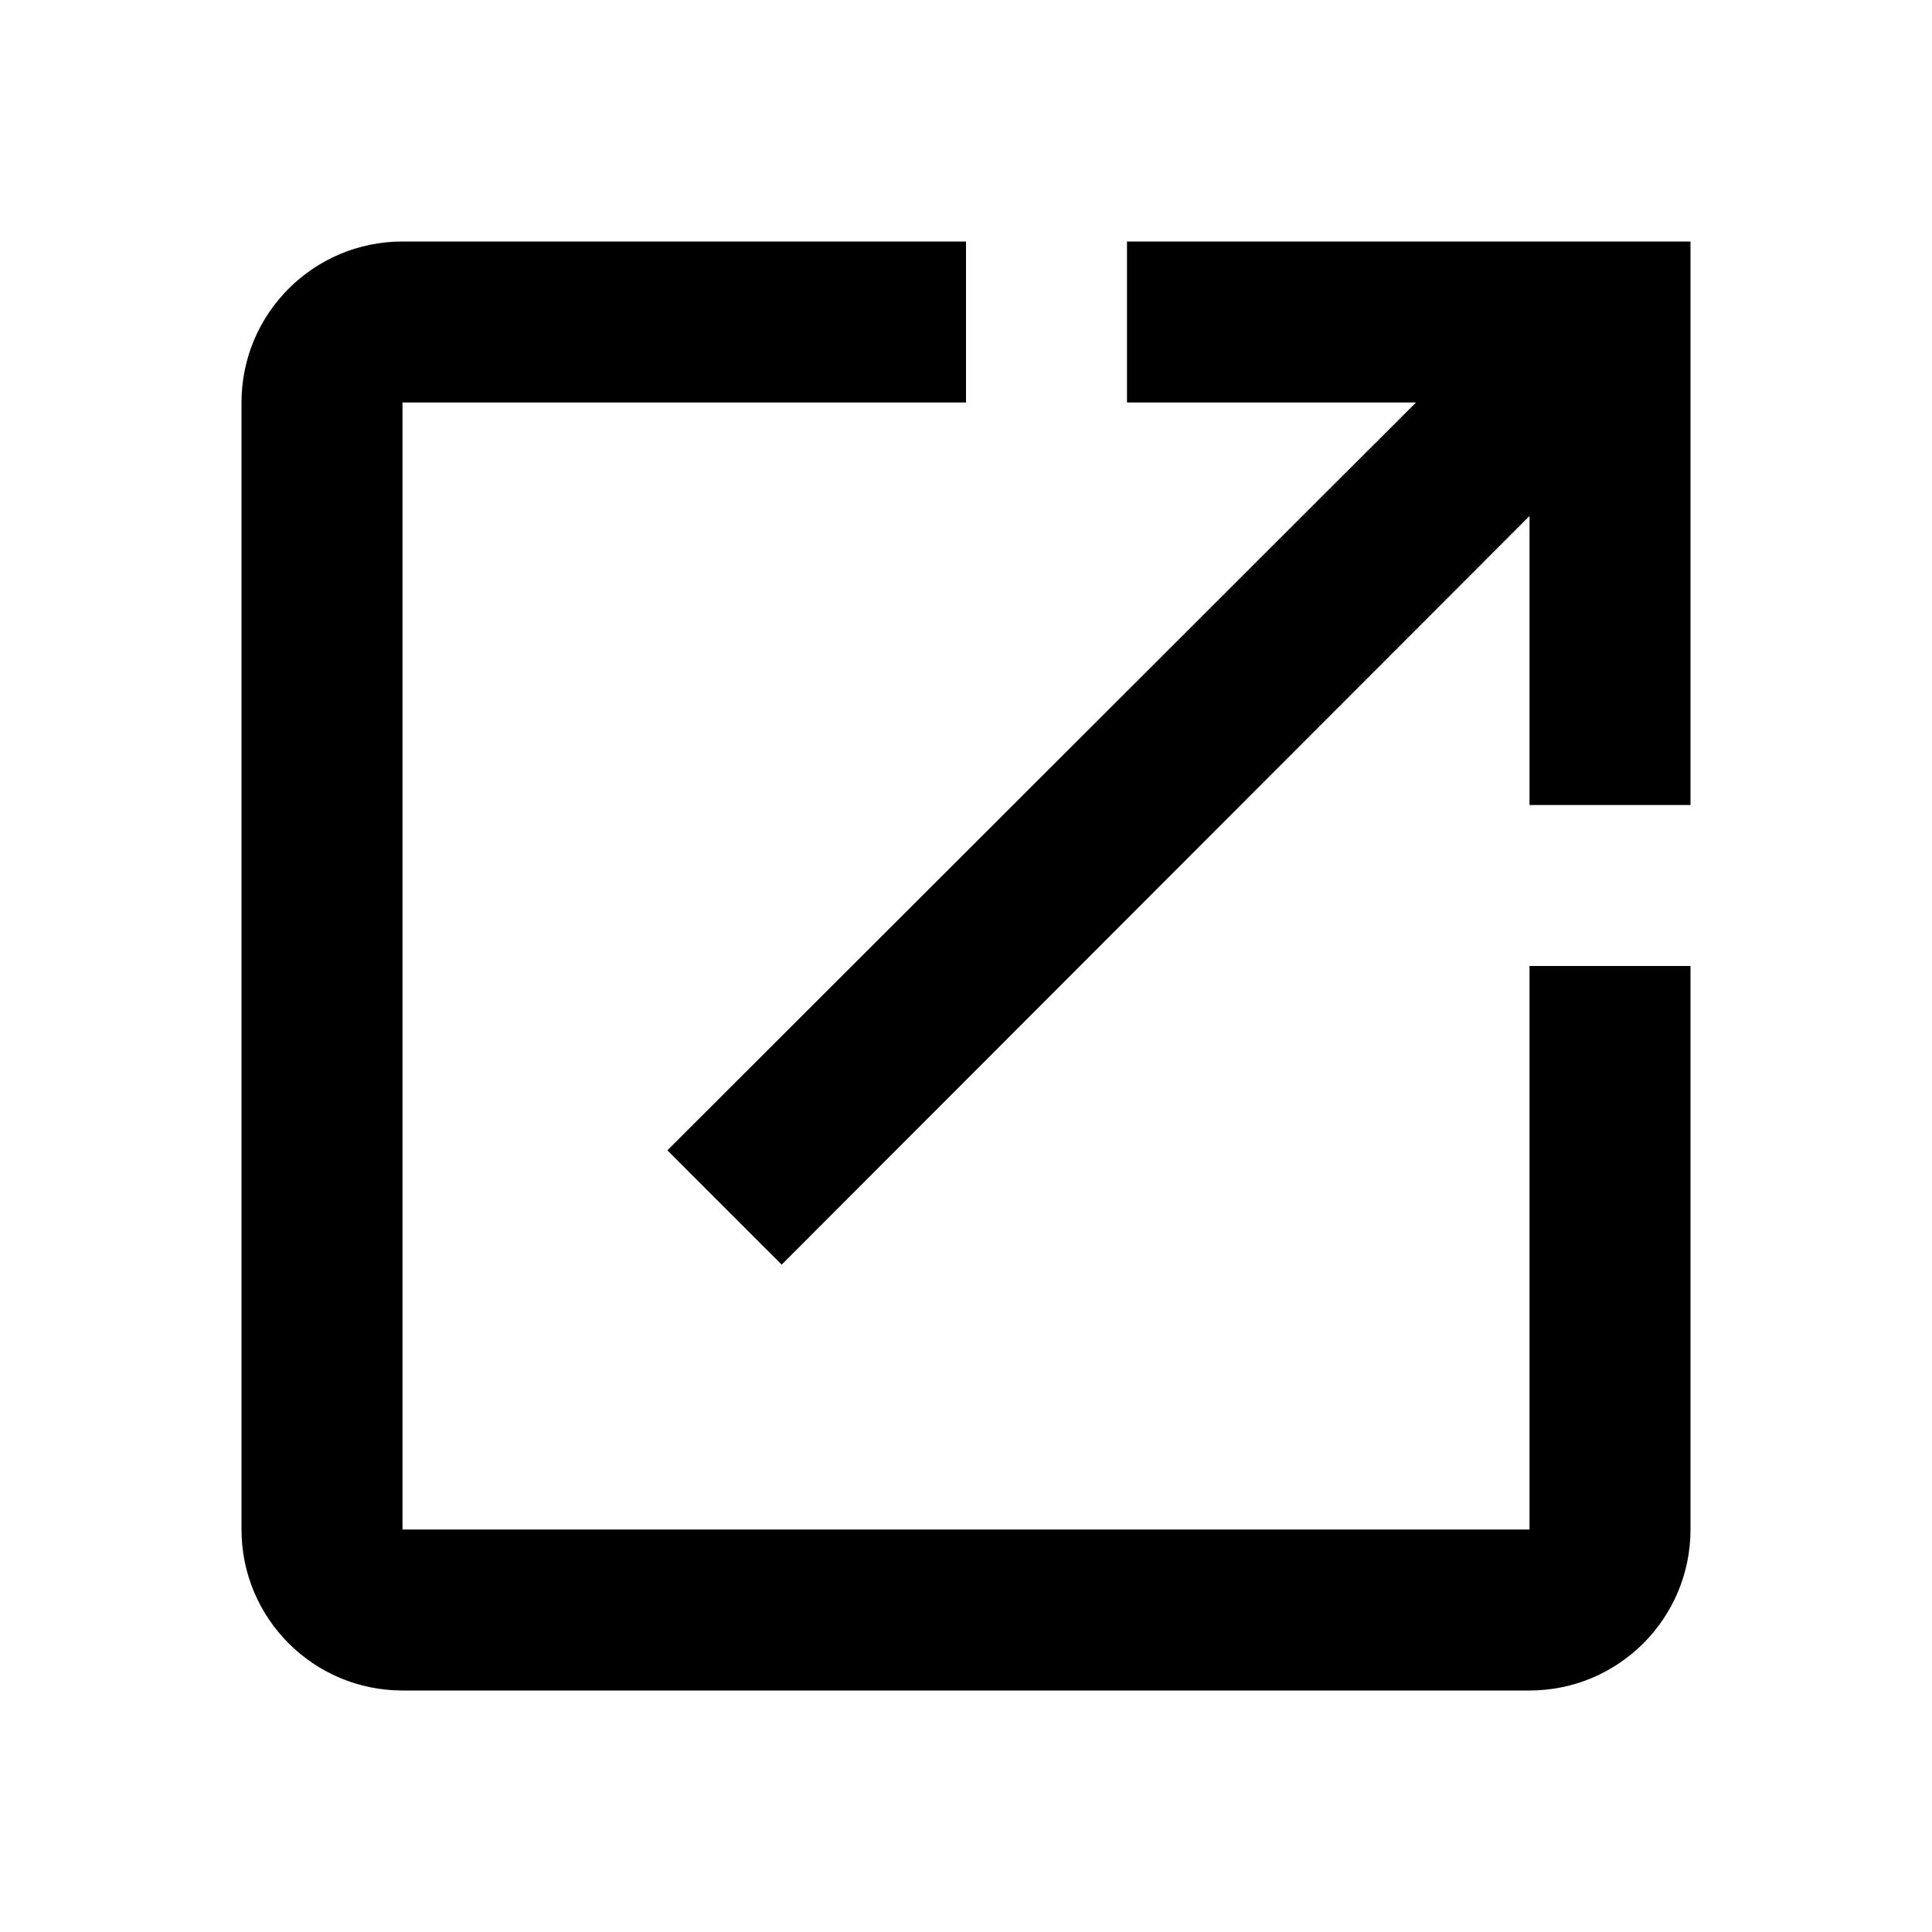
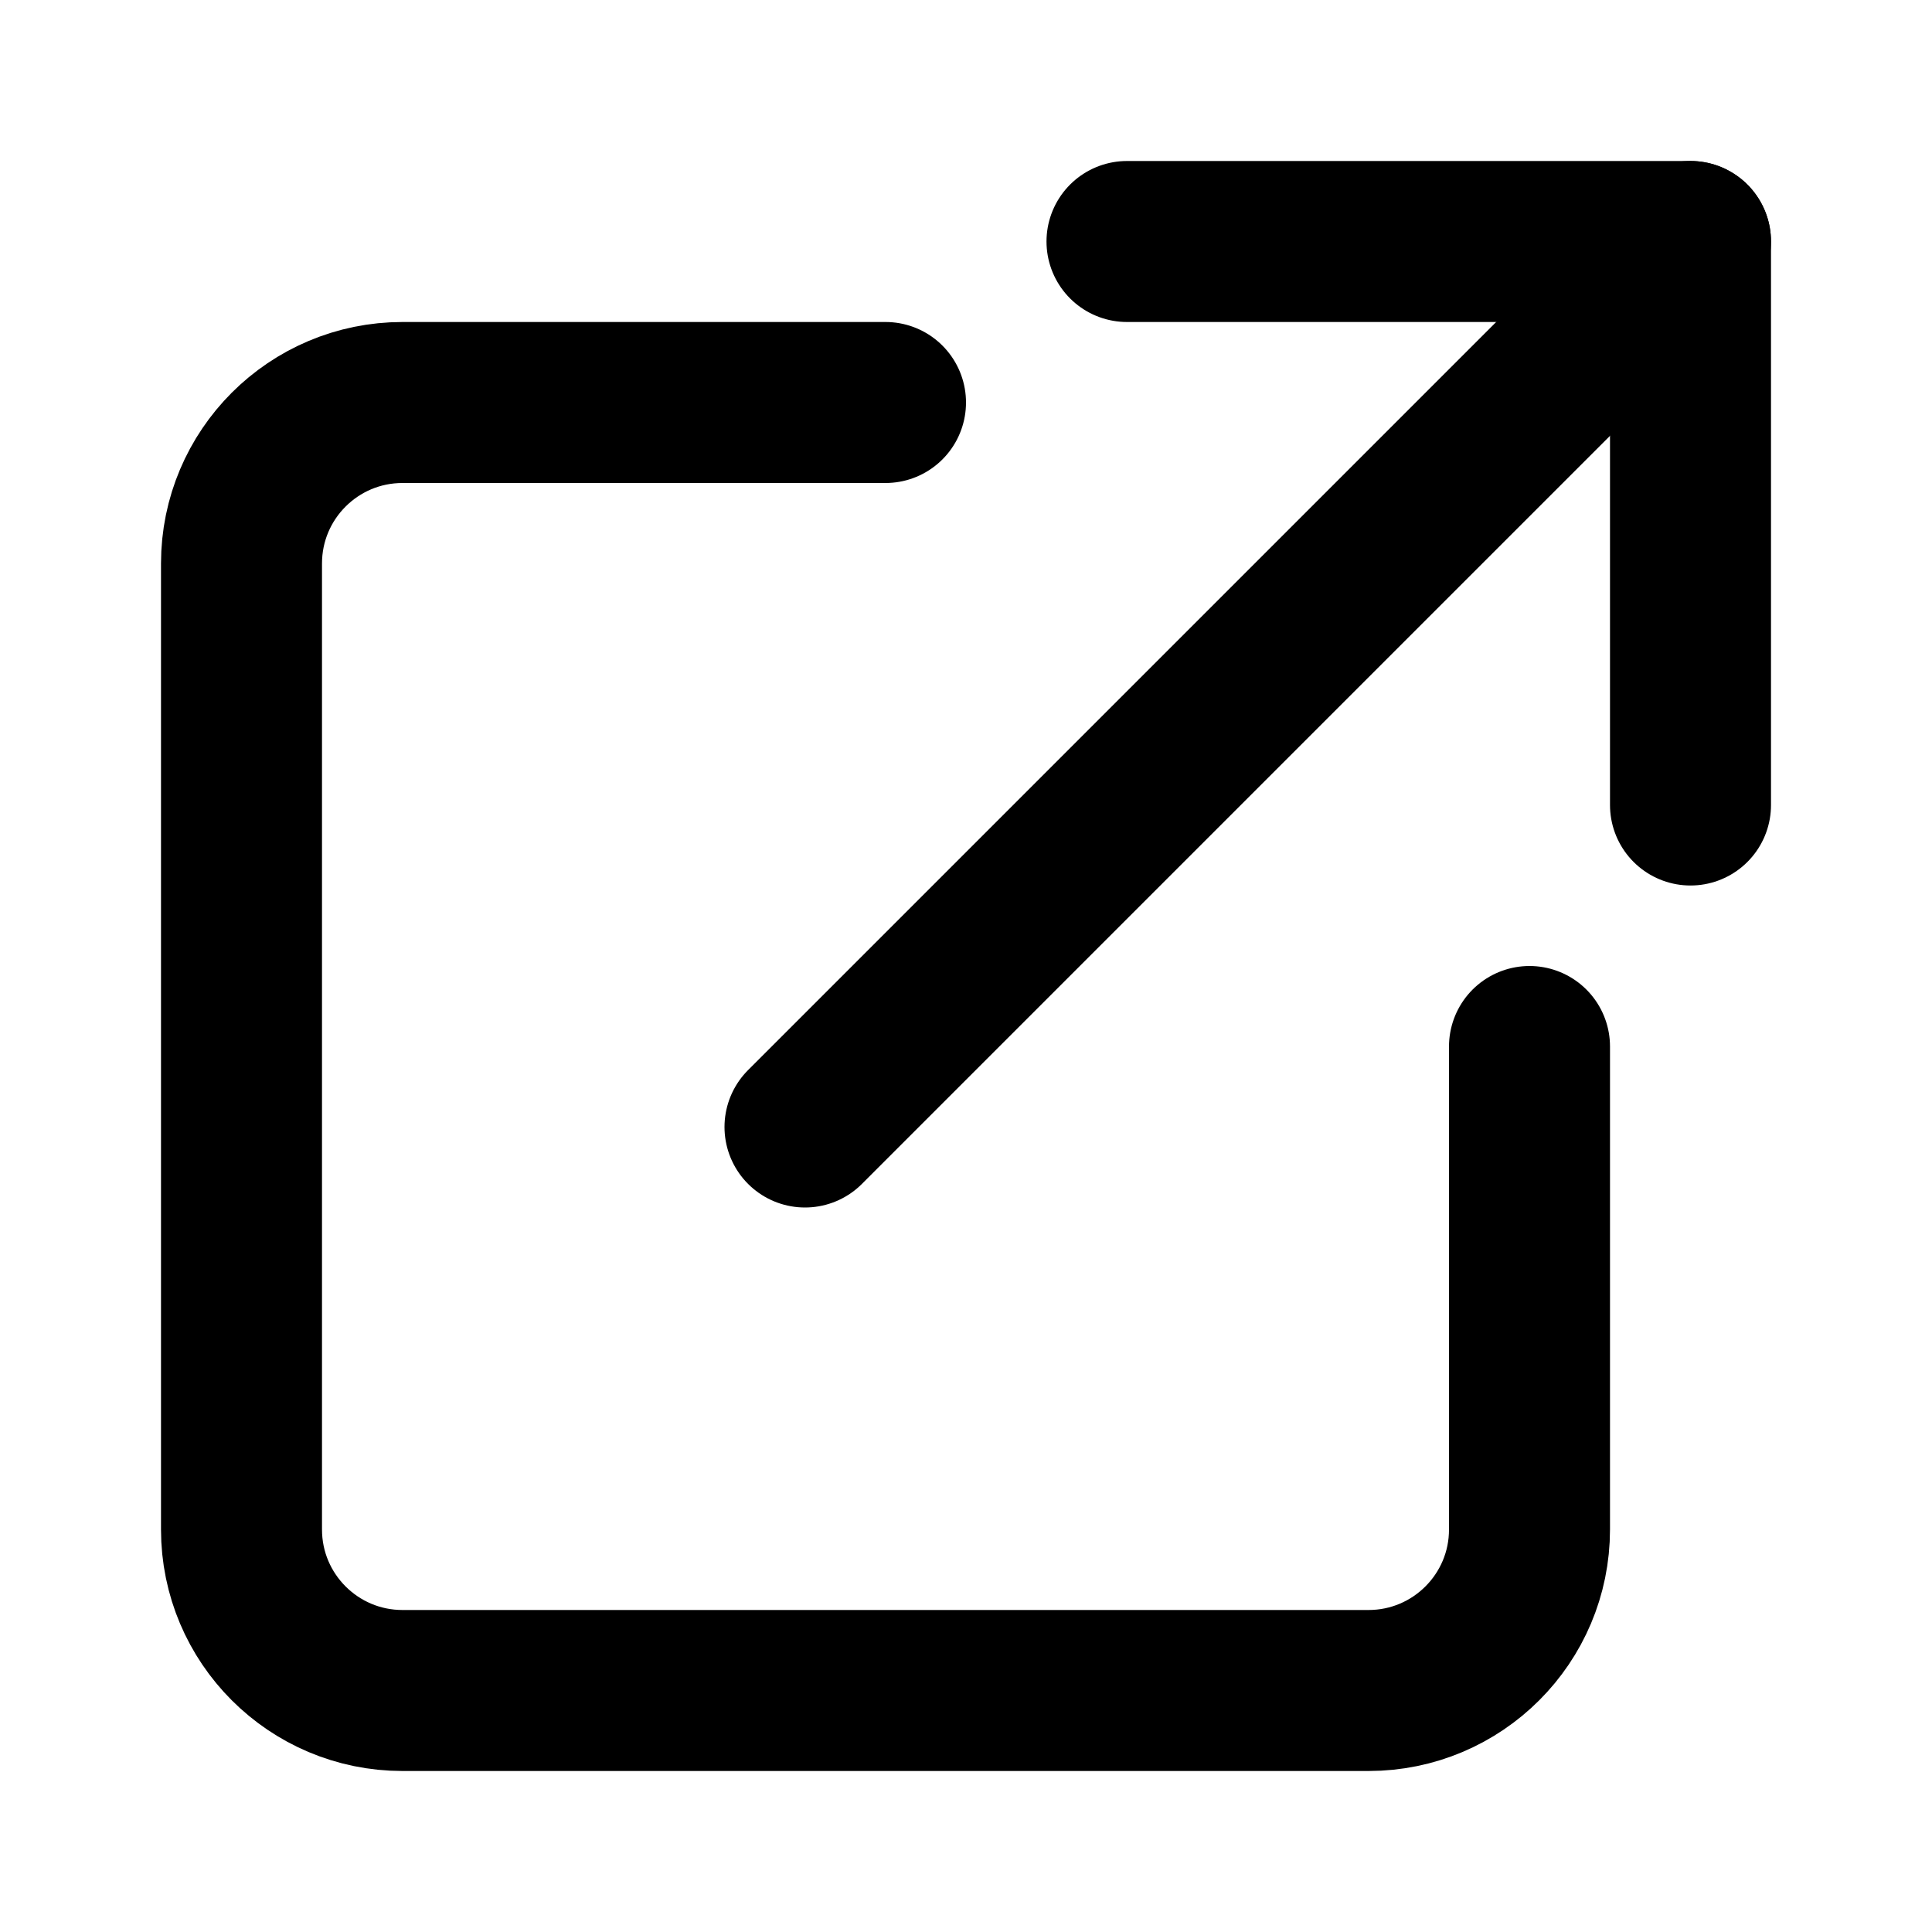
- <svg xmlns="http://www.w3.org/2000/svg" viewBox="0 0 24 24" fill="currentColor">
-   <path d="M14 3v2h3.59L8.29 14.29l1.42 1.42L19 6.41V10h2V3z" />
-   <path d="M19 19H5V5h7V3H5a2 2 0 0 0-2 2v14a2 2 0 0 0 2 2h14a2 2 0 0 0 2-2v-7h-2z" />
+ <svg xmlns="http://www.w3.org/2000/svg" viewBox="0 0 24 24" fill="none" stroke="currentColor" stroke-width="2" stroke-linecap="round" stroke-linejoin="round">
+   <path d="M19 13v6a2 2 0 0 1-2 2H5a2 2 0 0 1-2-2V7a2 2 0 0 1 2-2h6" />
+   <path d="M14 3h7v7" />
+   <path d="M10 14L21 3" />
</svg>
